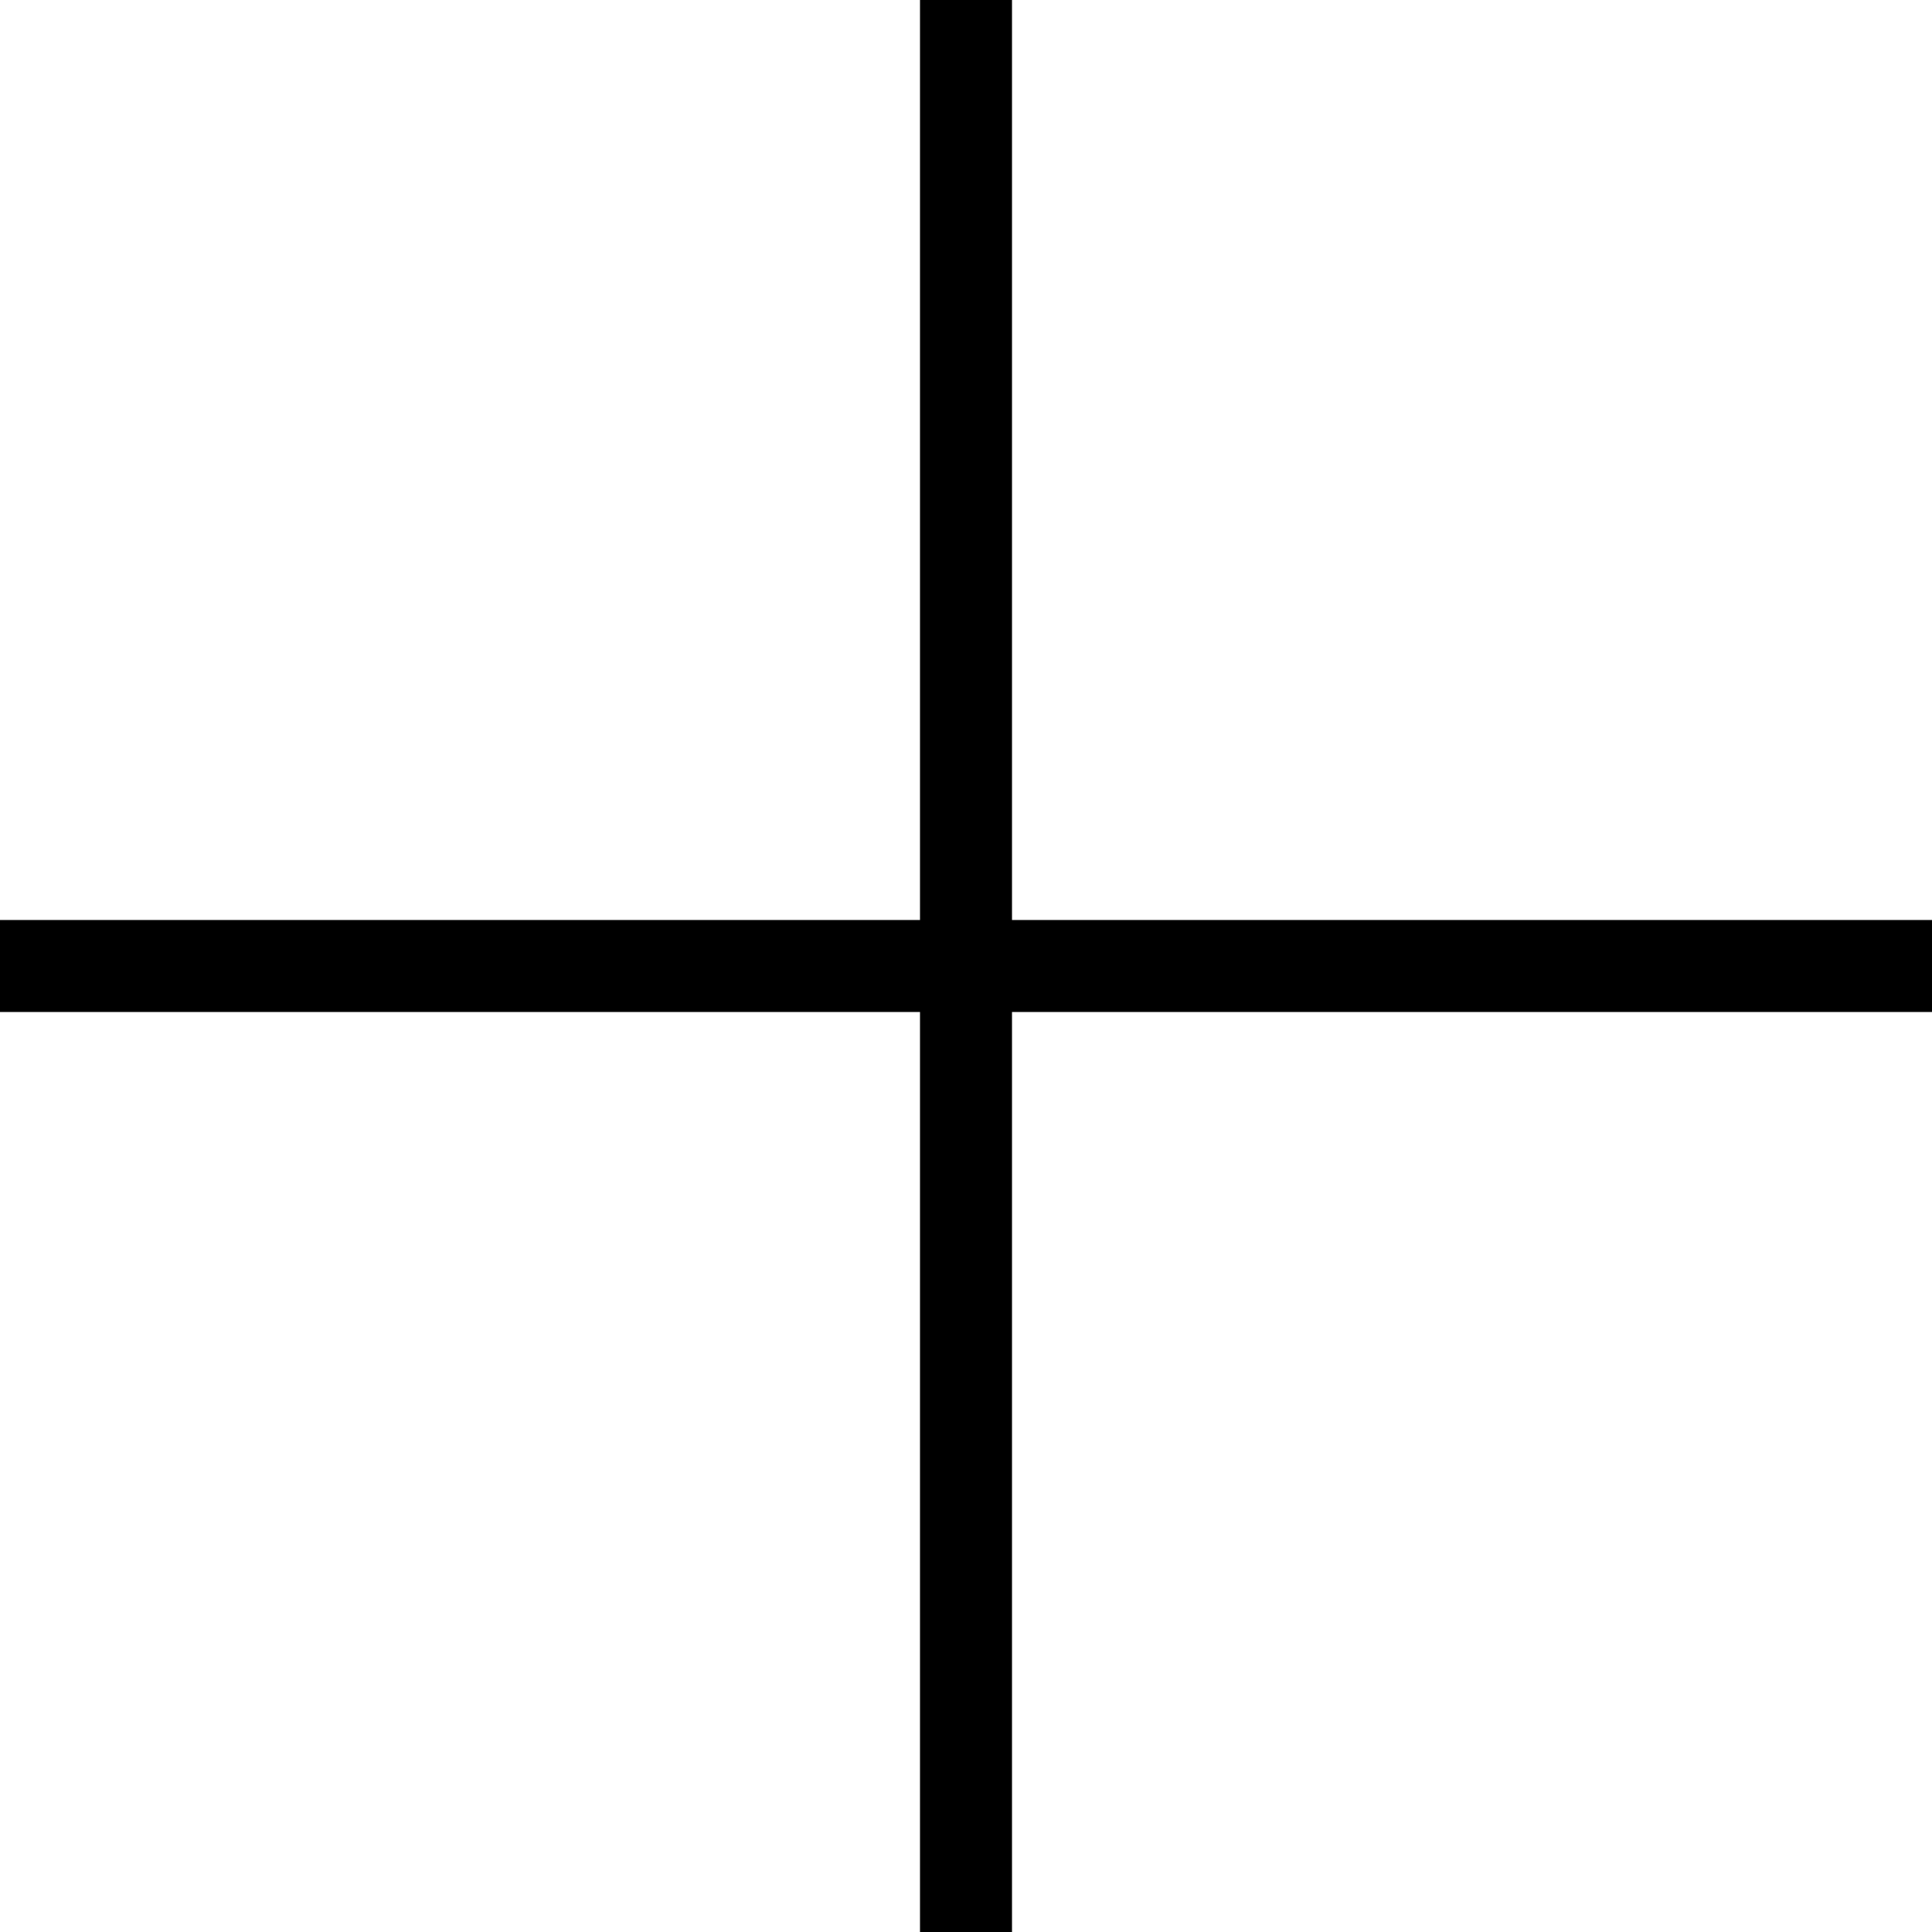
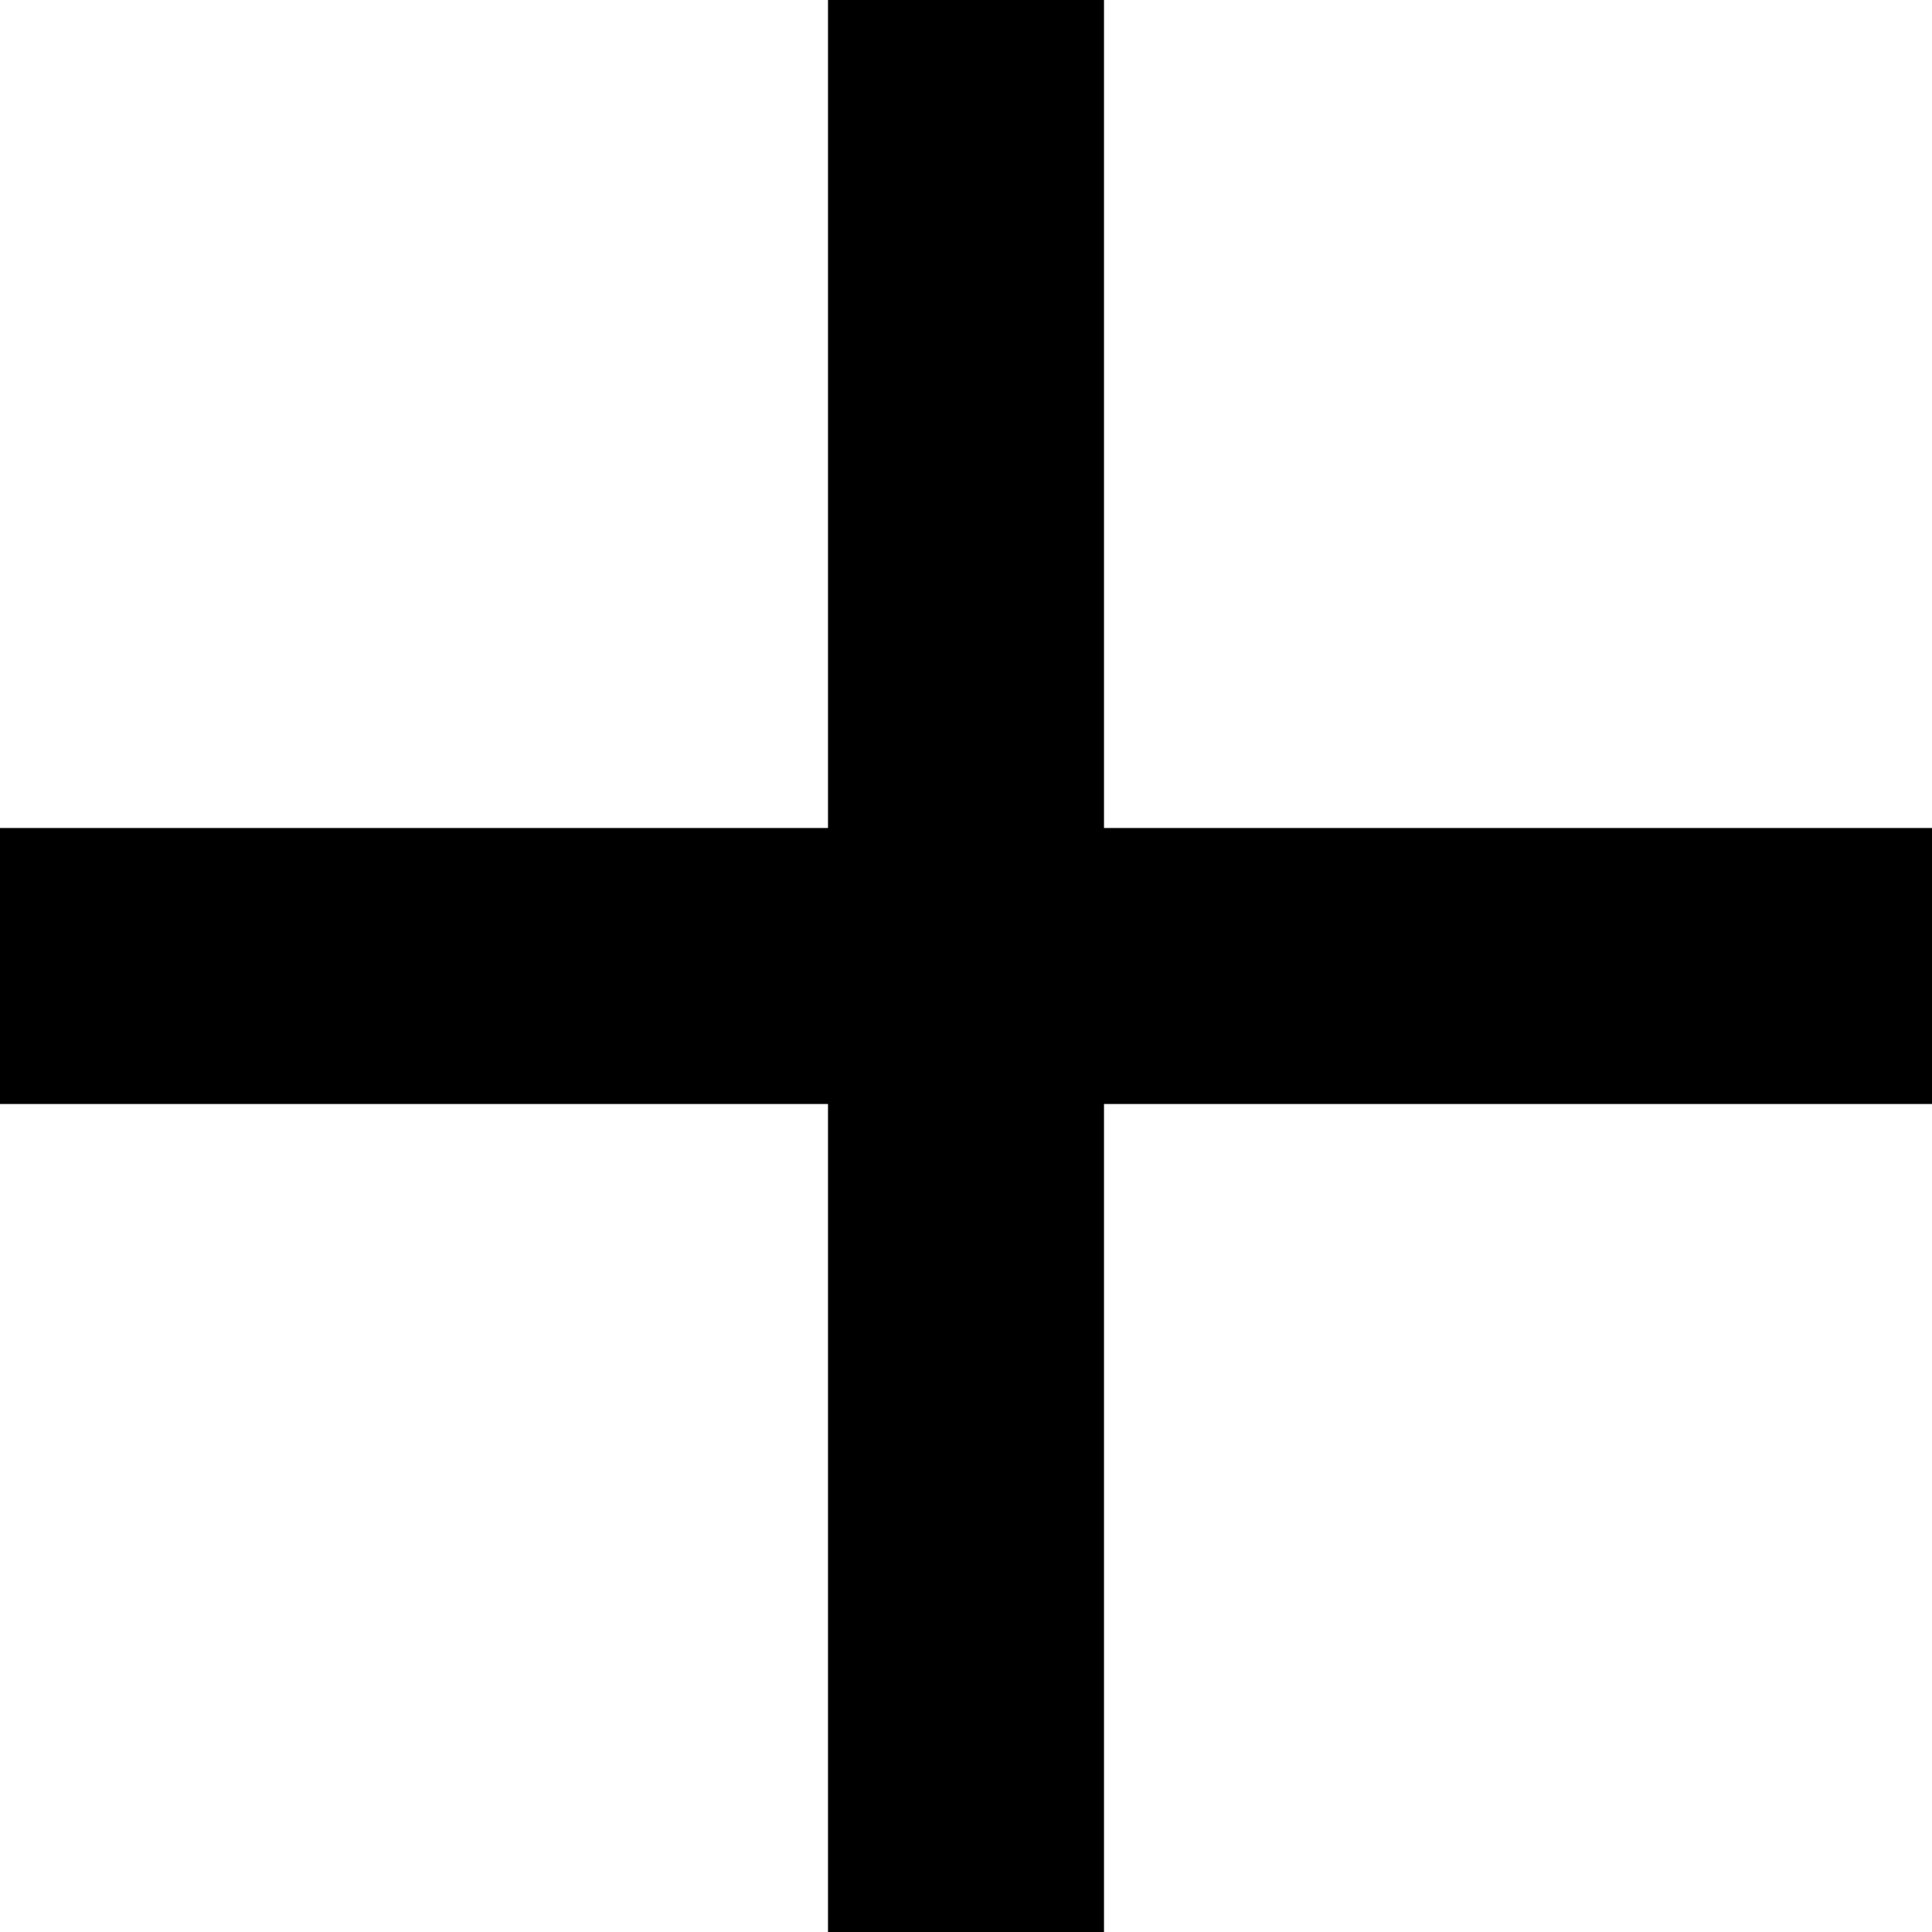
- <svg xmlns="http://www.w3.org/2000/svg" version="1.1" id="Capa_1" x="0px" y="0px" viewBox="0 0 42 42" style="enable-background:new 0 0 42 42;" xml:space="preserve">
-   <polygon points="42,20 22,20 22,0 20,0 20,20 0,20 0,22 20,22 20,42 22,42 22,22 42,22 " />
+ <svg xmlns="http://www.w3.org/2000/svg" version="1.1" id="Capa_1" x="0px" y="0px" width="357px" height="357px" viewBox="0 0 357 357" style="enable-background:new 0 0 357 357;" xml:space="preserve">
+   <g>
+     <g id="add">
+       <path d="M357,204H204v153h-51V204H0v-51h153V0h51v153h153V204z" />
+     </g>
+   </g>
  <g>
</g>
  <g>
</g>
  <g>
</g>
  <g>
</g>
  <g>
</g>
  <g>
</g>
  <g>
</g>
  <g>
</g>
  <g>
</g>
  <g>
</g>
  <g>
</g>
  <g>
</g>
  <g>
</g>
  <g>
</g>
  <g>
</g>
</svg>
